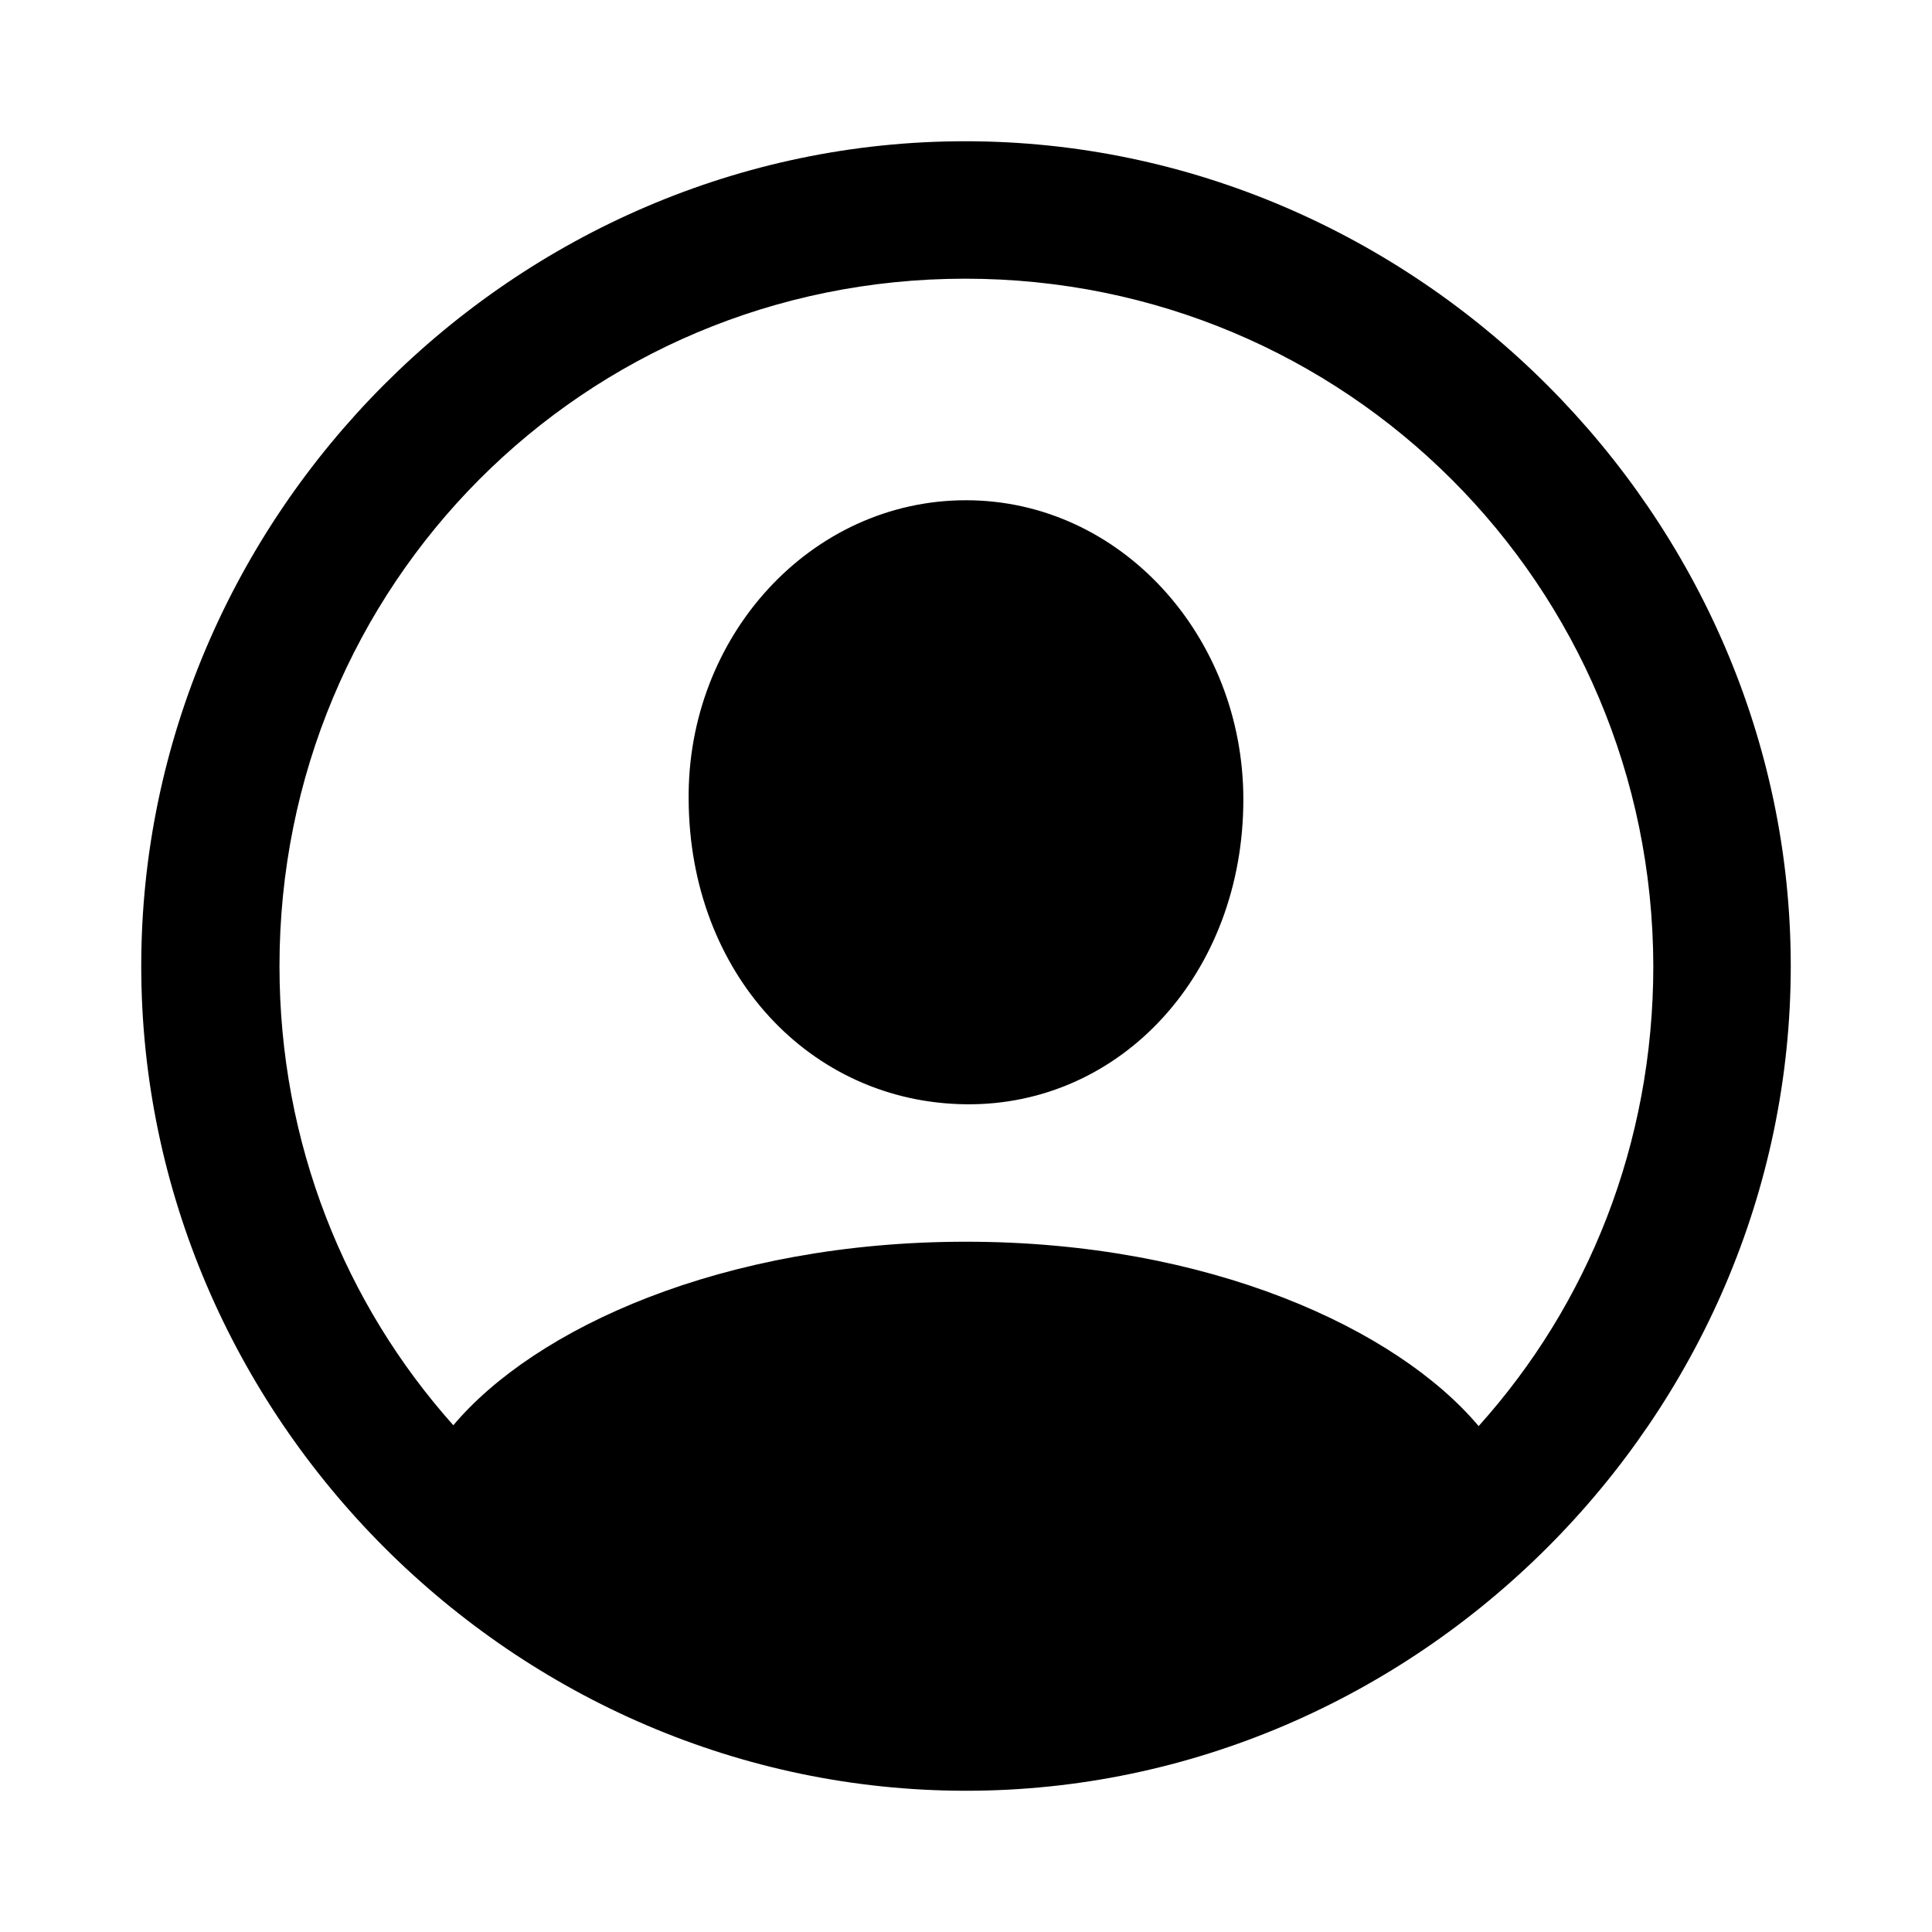
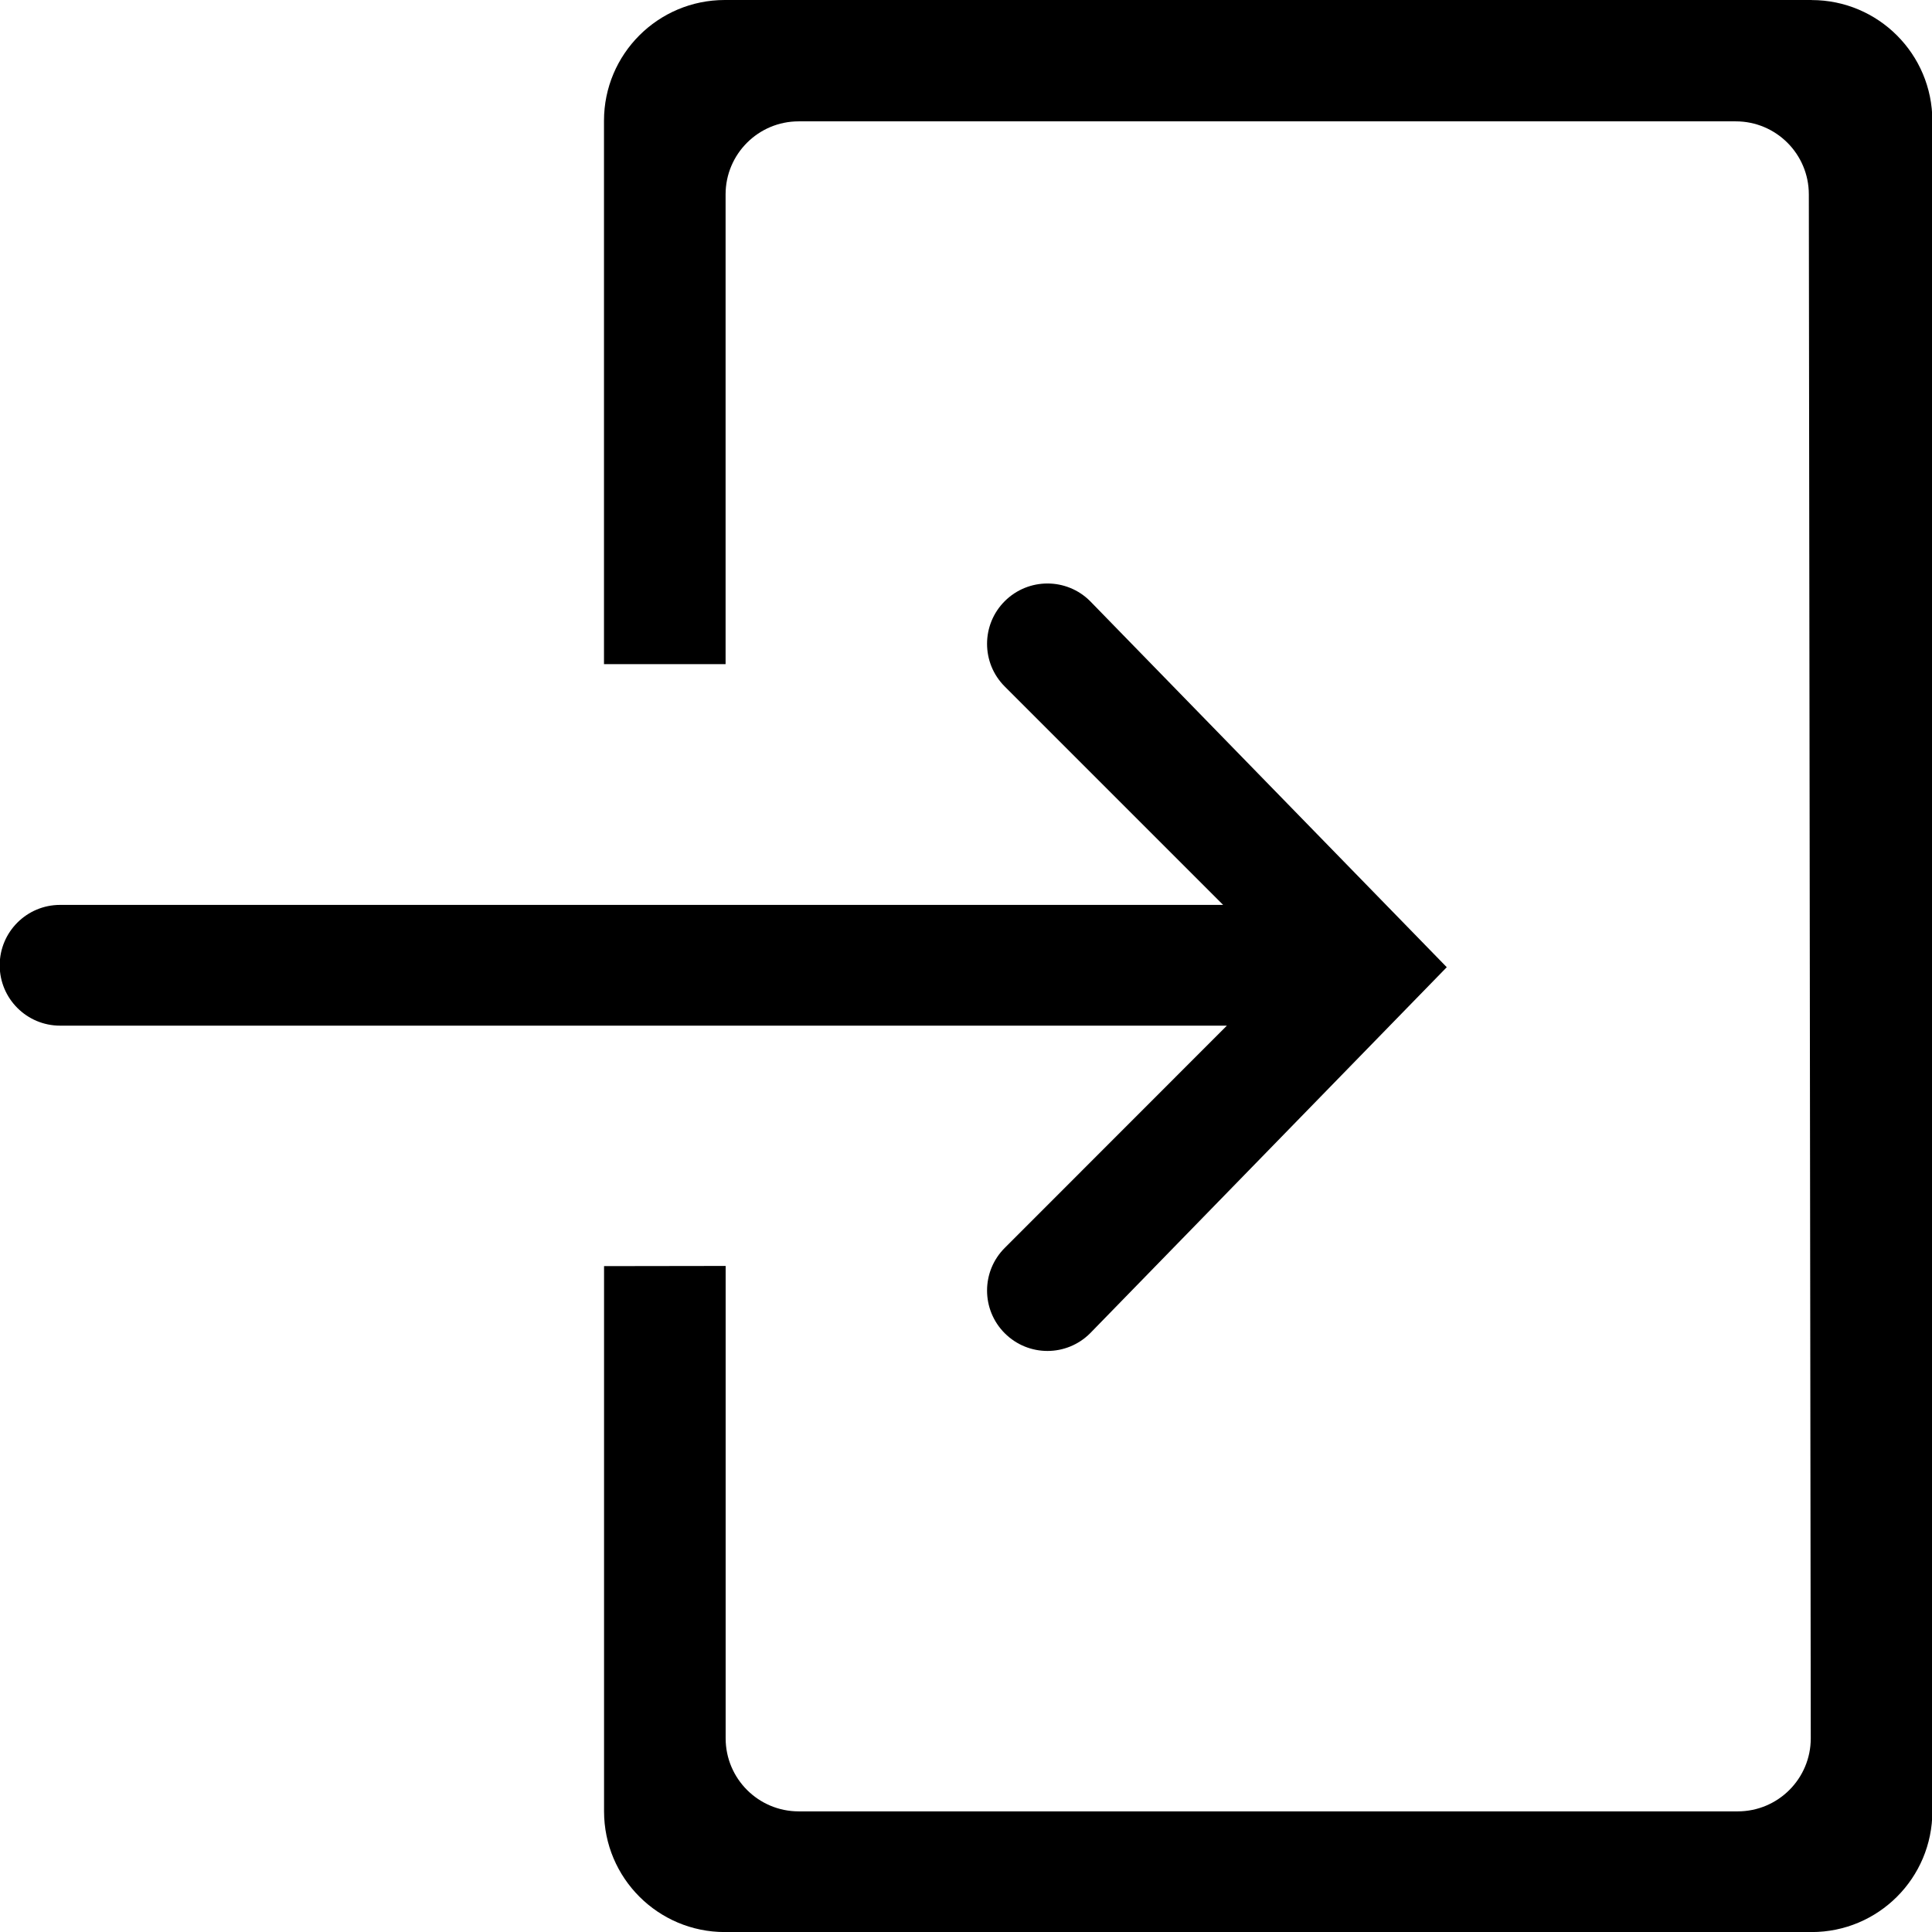
- <svg xmlns="http://www.w3.org/2000/svg" fill="#000000" width="800px" height="800px" viewBox="0 0 56 56">
-   <path d="M 28 51.906 C 41.055 51.906 51.906 41.078 51.906 28 C 51.906 14.945 41.031 4.094 27.977 4.094 C 14.898 4.094 4.094 14.945 4.094 28 C 4.094 41.078 14.922 51.906 28 51.906 Z M 28 35.992 C 20.945 35.992 15.508 38.5 13.14 41.312 C 10 37.797 8.101 33.133 8.101 28 C 8.101 16.961 16.914 8.078 27.977 8.078 C 39.016 8.078 47.898 16.961 47.922 28 C 47.922 33.156 46.023 37.82 42.859 41.336 C 40.492 38.523 35.055 35.992 28 35.992 Z M 28 32.008 C 32.5 32.055 36.039 28.211 36.039 23.172 C 36.039 18.438 32.477 14.5 28 14.5 C 23.5 14.5 19.914 18.438 19.961 23.172 C 19.984 28.211 23.477 31.961 28 32.008 Z" />
+ <svg xmlns="http://www.w3.org/2000/svg" fill="#000000" width="800px" height="800px" viewBox="0 0 32 32" version="1.1">
+   <path d="M16.642 20.669c-0.391 0.39-0.391 1.023-0 1.414 0.195 0.195 0.451 0.293 0.707 0.293s0.512-0.098 0.707-0.293l5.907-6.063-5.907-6.063c-0.39-0.39-1.023-0.39-1.414 0s-0.391 1.024 0 1.414l3.617 3.617h-19.264c-0.552 0-1 0.448-1 1s0.448 1 1 1h19.326zM30.005 0h-18c-1.105 0-2.001 0.895-2.001 2v9h2.014v-7.78c0-0.668 0.542-1.21 1.21-1.21h15.522c0.669 0 1.21 0.542 1.21 1.21l0.032 25.572c0 0.668-0.541 1.21-1.21 1.21h-15.553c-0.668 0-1.21-0.542-1.21-1.21v-7.824l-2.014 0.003v9.030c0 1.105 0.896 2 2.001 2h18c1.105 0 2-0.895 2-2v-28c-0.001-1.105-0.896-2-2-2z" />
</svg>
